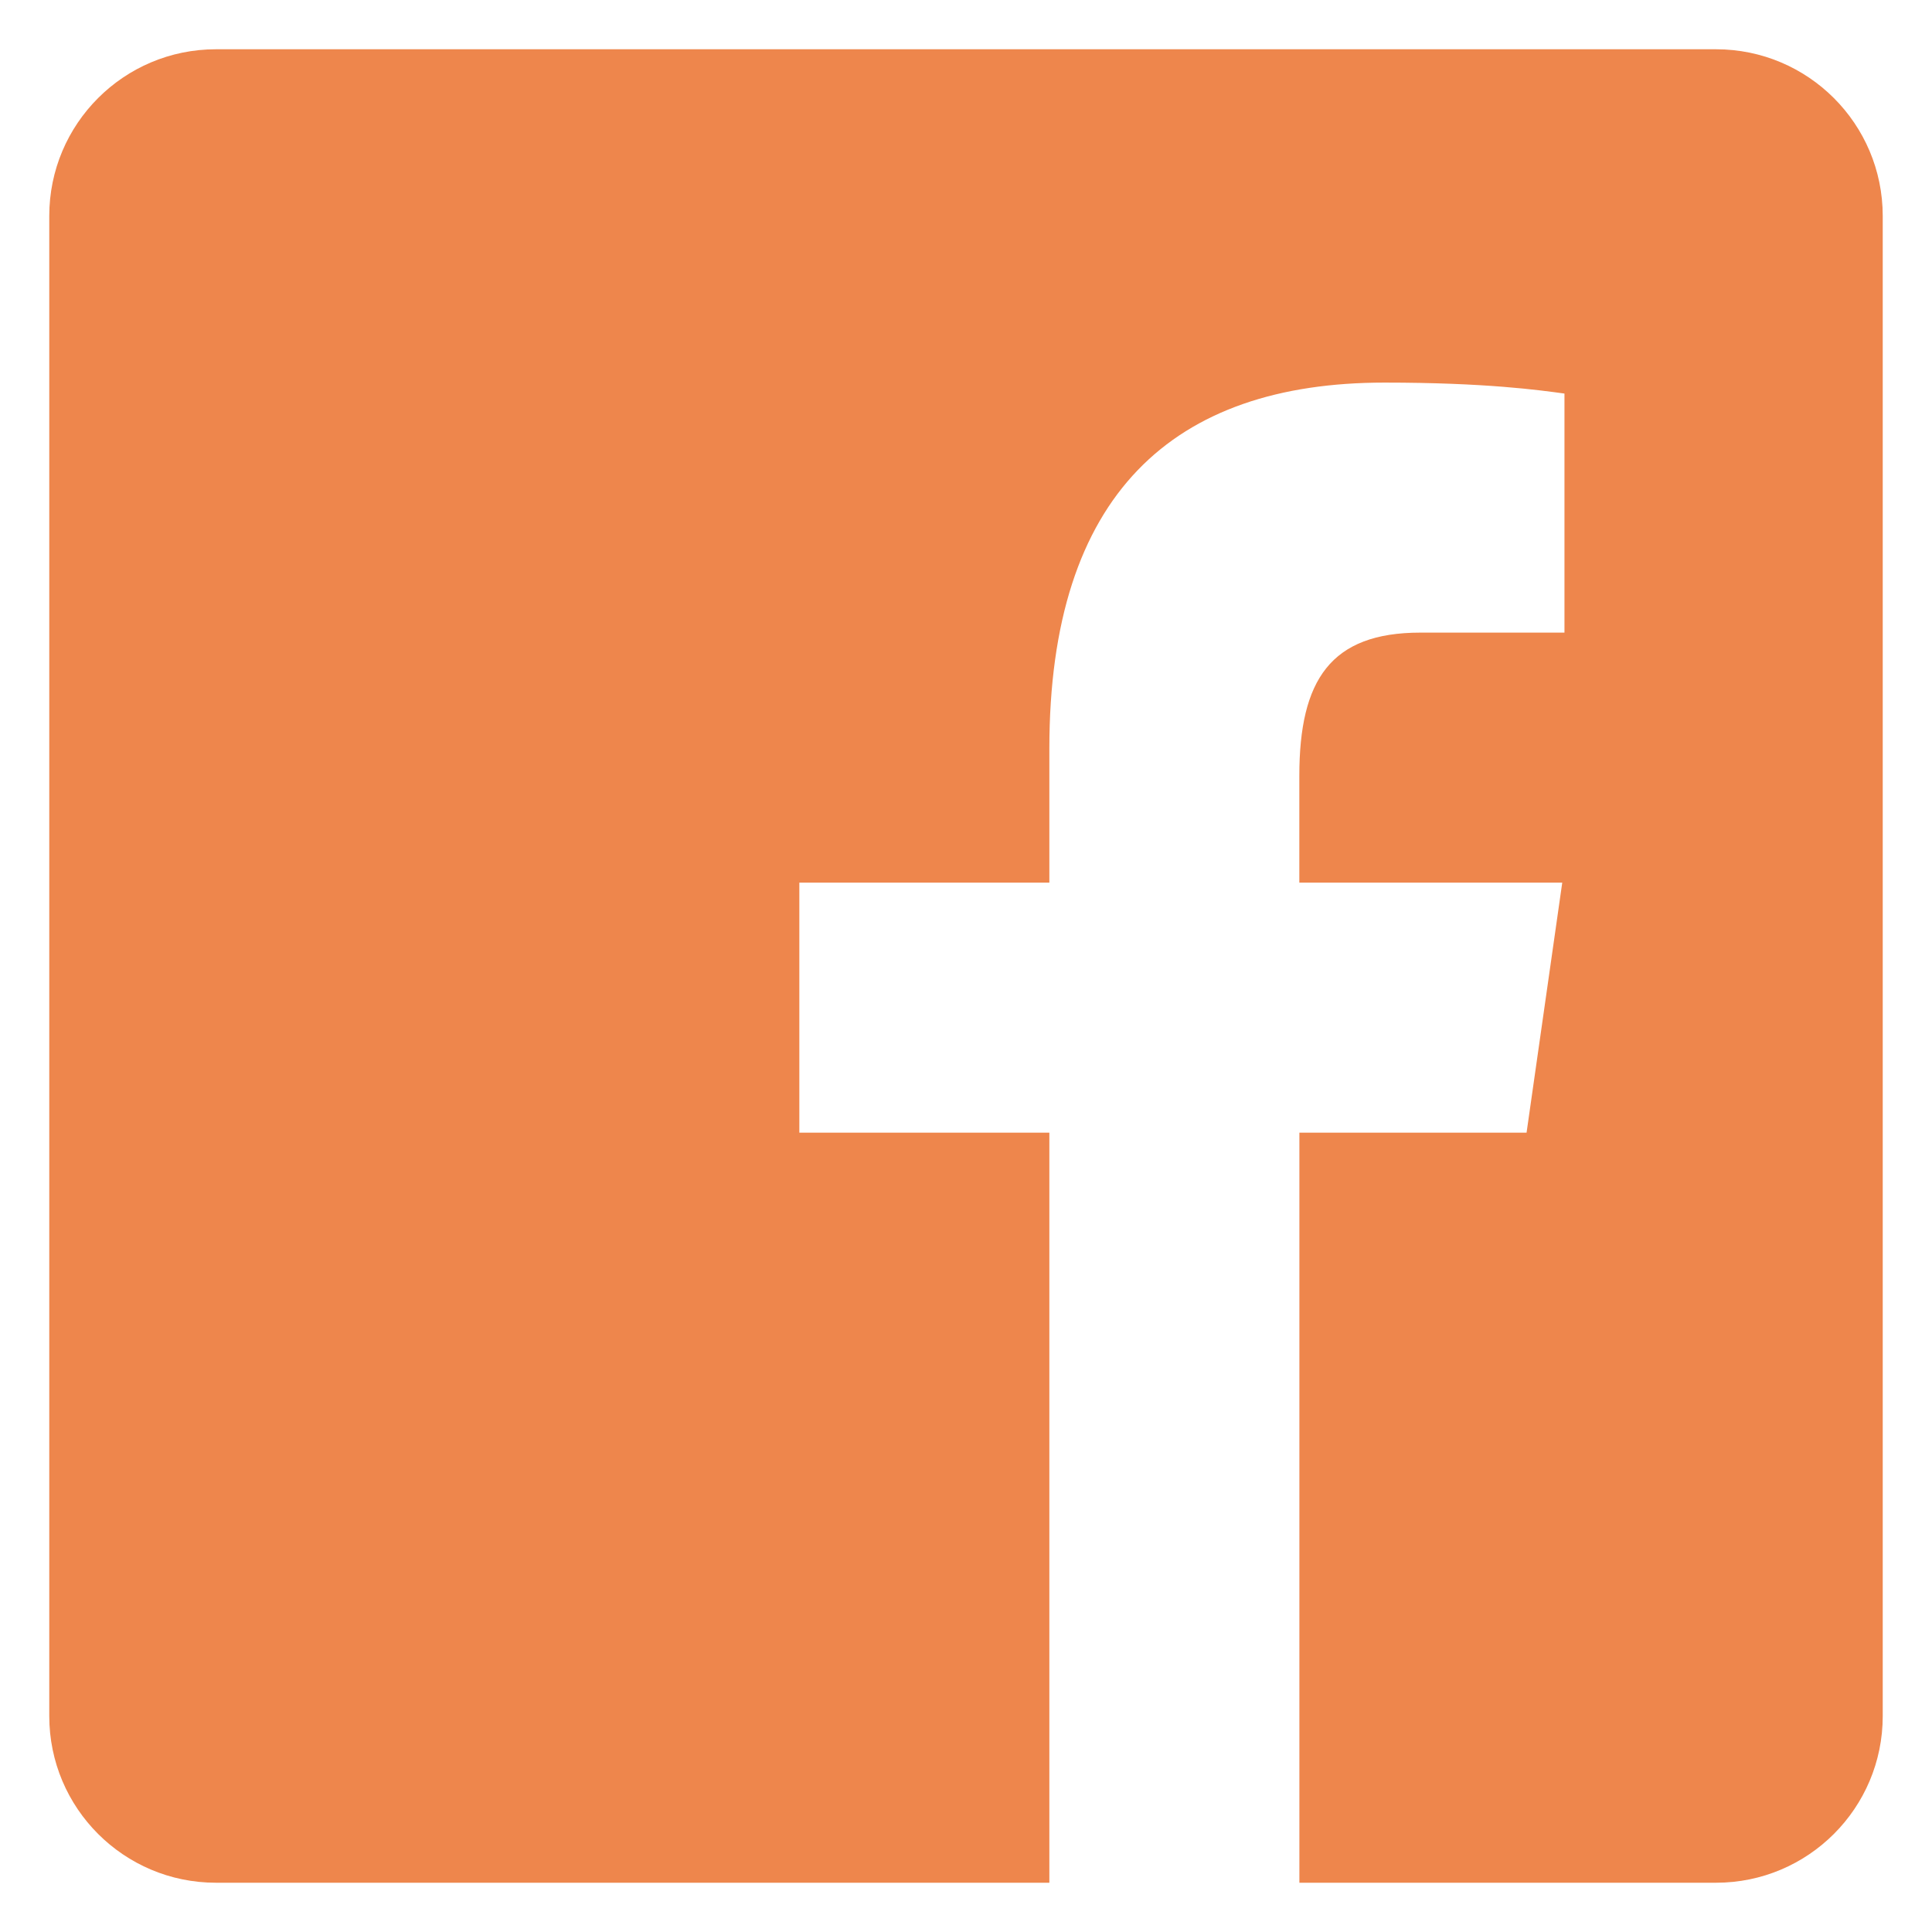
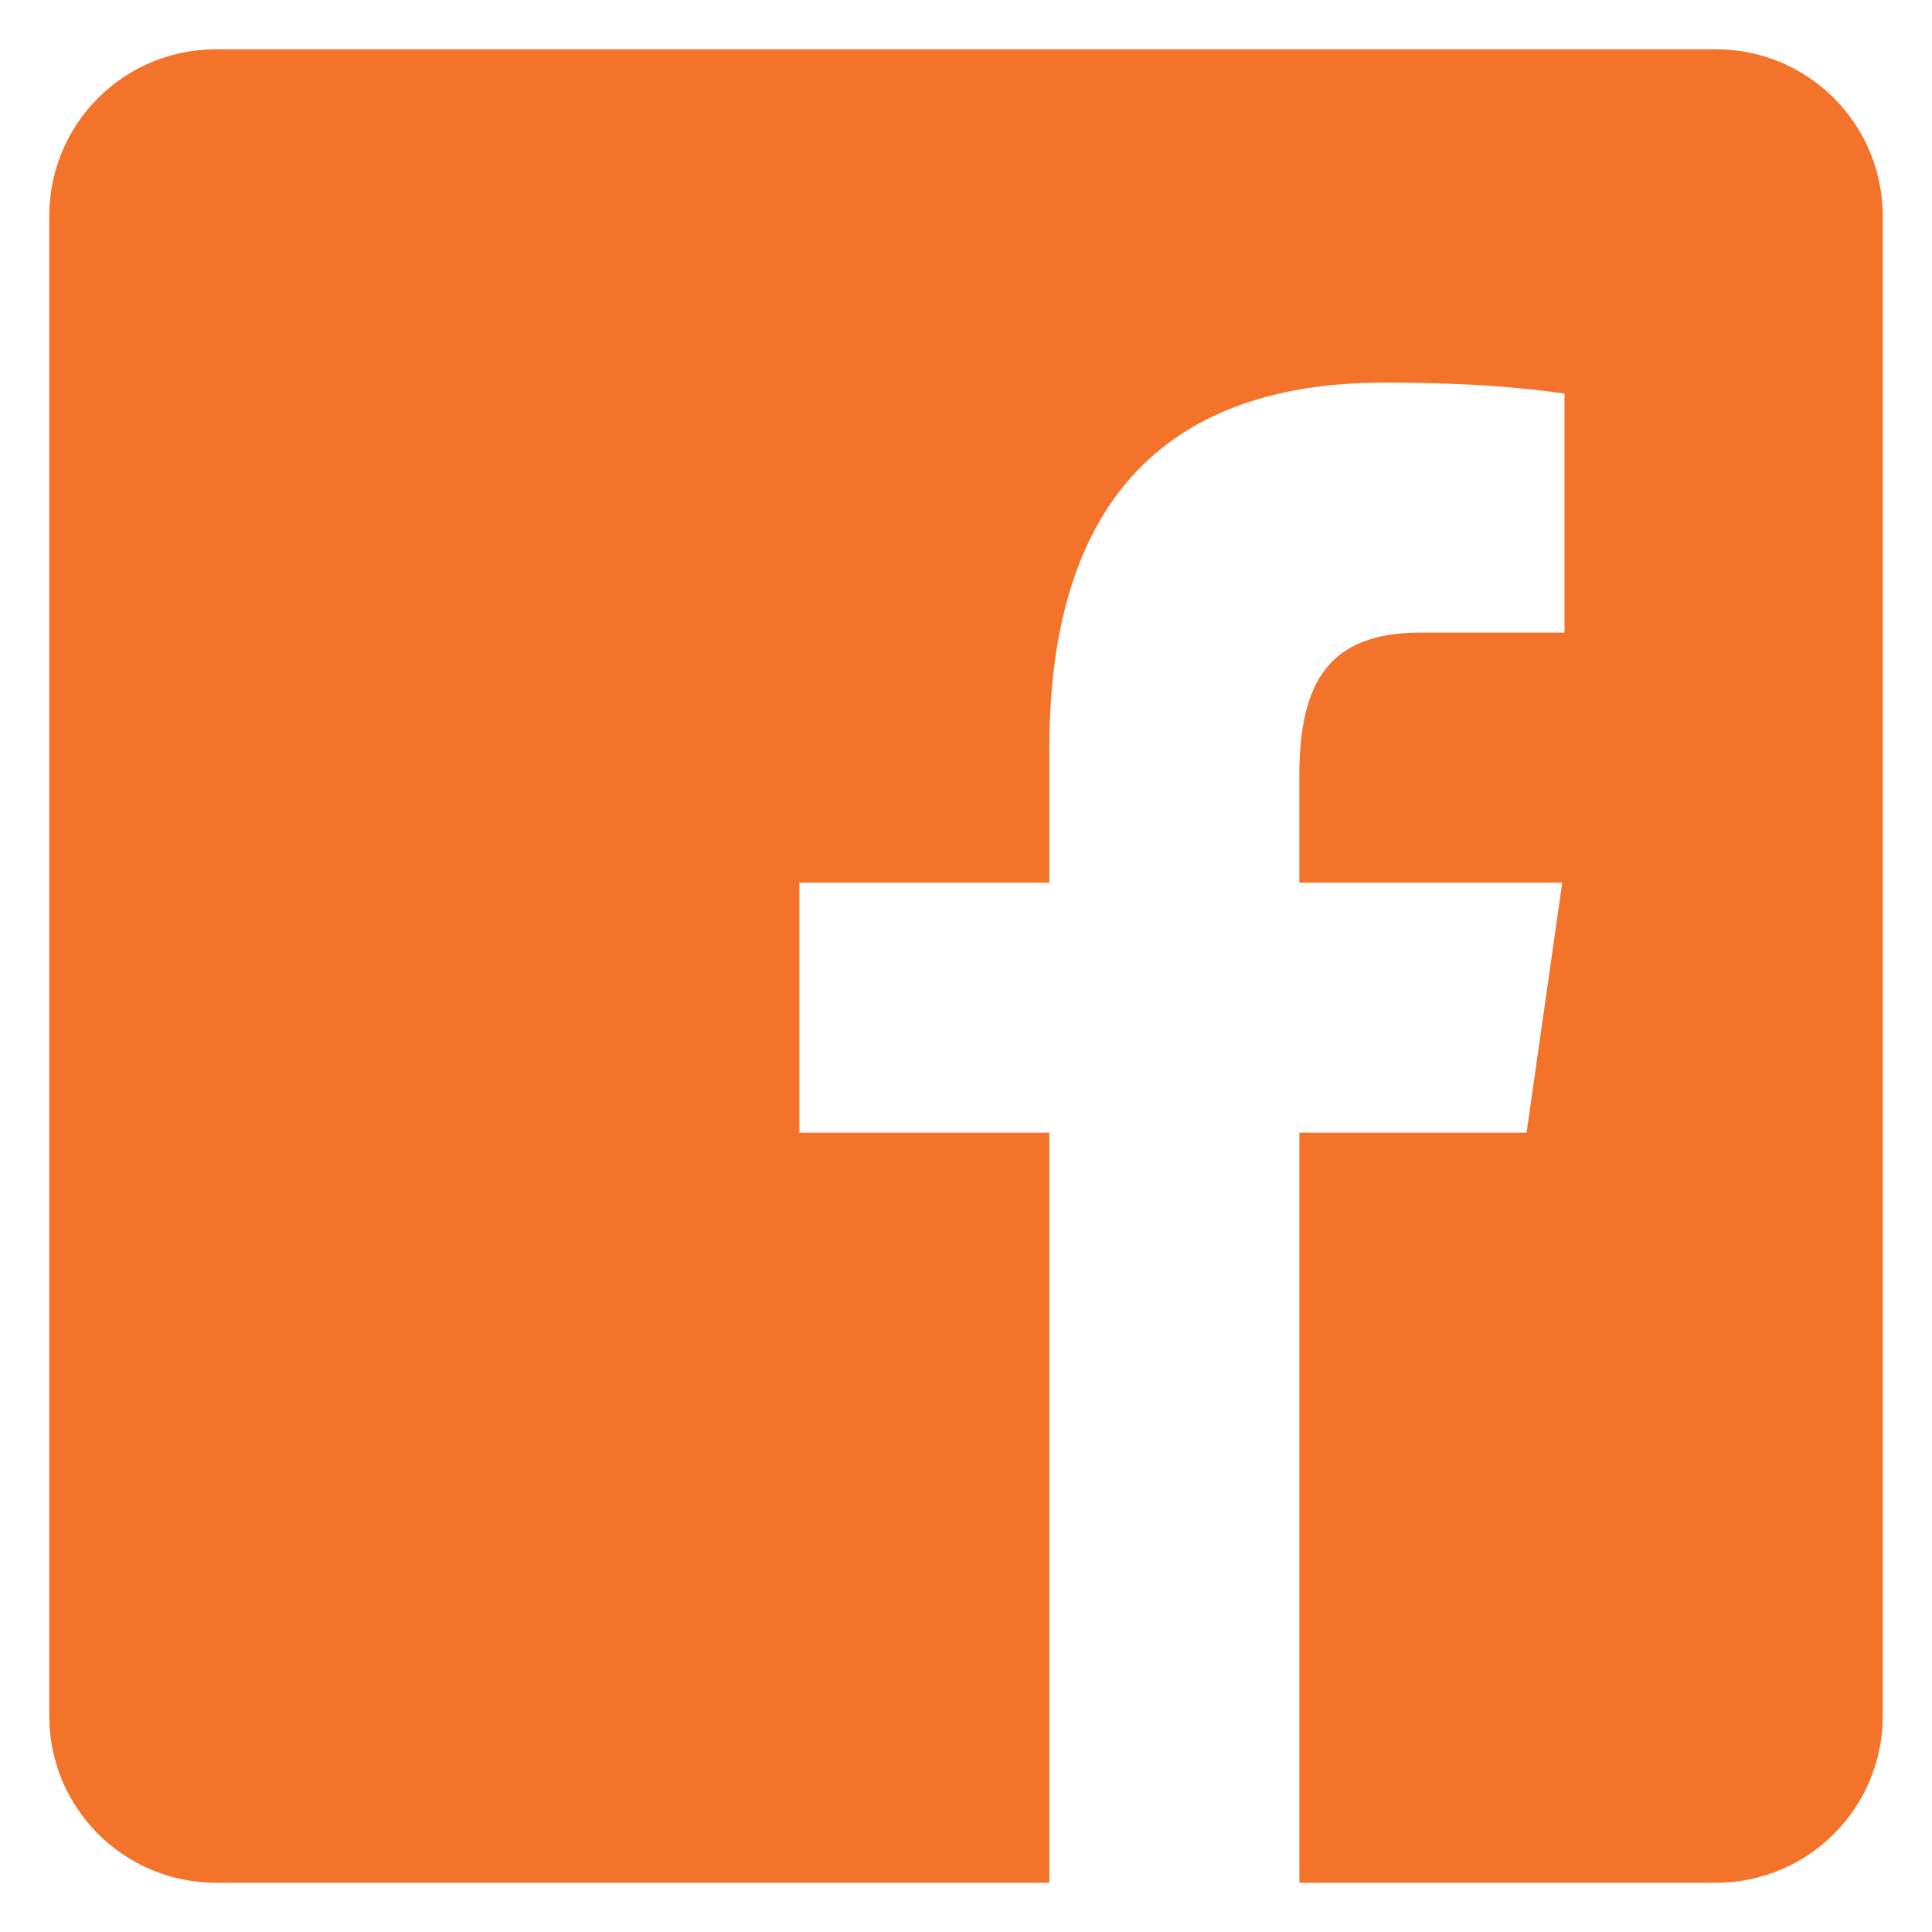
<svg xmlns="http://www.w3.org/2000/svg" viewBox="0 0 34 34" fill="none">
-   <path d="M30.2.867H3.8A2.933 2.933 0 00.867 3.8v26.4A2.933 2.933 0 003.8 33.133h14.667v-13.2h-4.4v-4.4h4.4v-2.362c0-4.474 2.18-6.438 5.897-6.438 1.78 0 2.722.132 3.168.193v4.207h-2.536c-1.578 0-2.13.833-2.13 2.52v1.88h4.627l-.628 4.4h-3.998v13.2H30.2a2.933 2.933 0 002.933-2.933V3.8A2.934 2.934 0 0030.2.867z" fill="#EE864C" />
+   <path d="M30.2.867H3.8A2.933 2.933 0 00.867 3.8v26.4A2.933 2.933 0 003.8 33.133h14.667v-13.2h-4.4v-4.4h4.4v-2.362c0-4.474 2.18-6.438 5.897-6.438 1.78 0 2.722.132 3.168.193v4.207h-2.536c-1.578 0-2.13.833-2.13 2.52v1.88h4.627l-.628 4.4h-3.998v13.2H30.2a2.933 2.933 0 002.933-2.933V3.8A2.934 2.934 0 0030.2.867z" fill="#F4732B" />
</svg>
